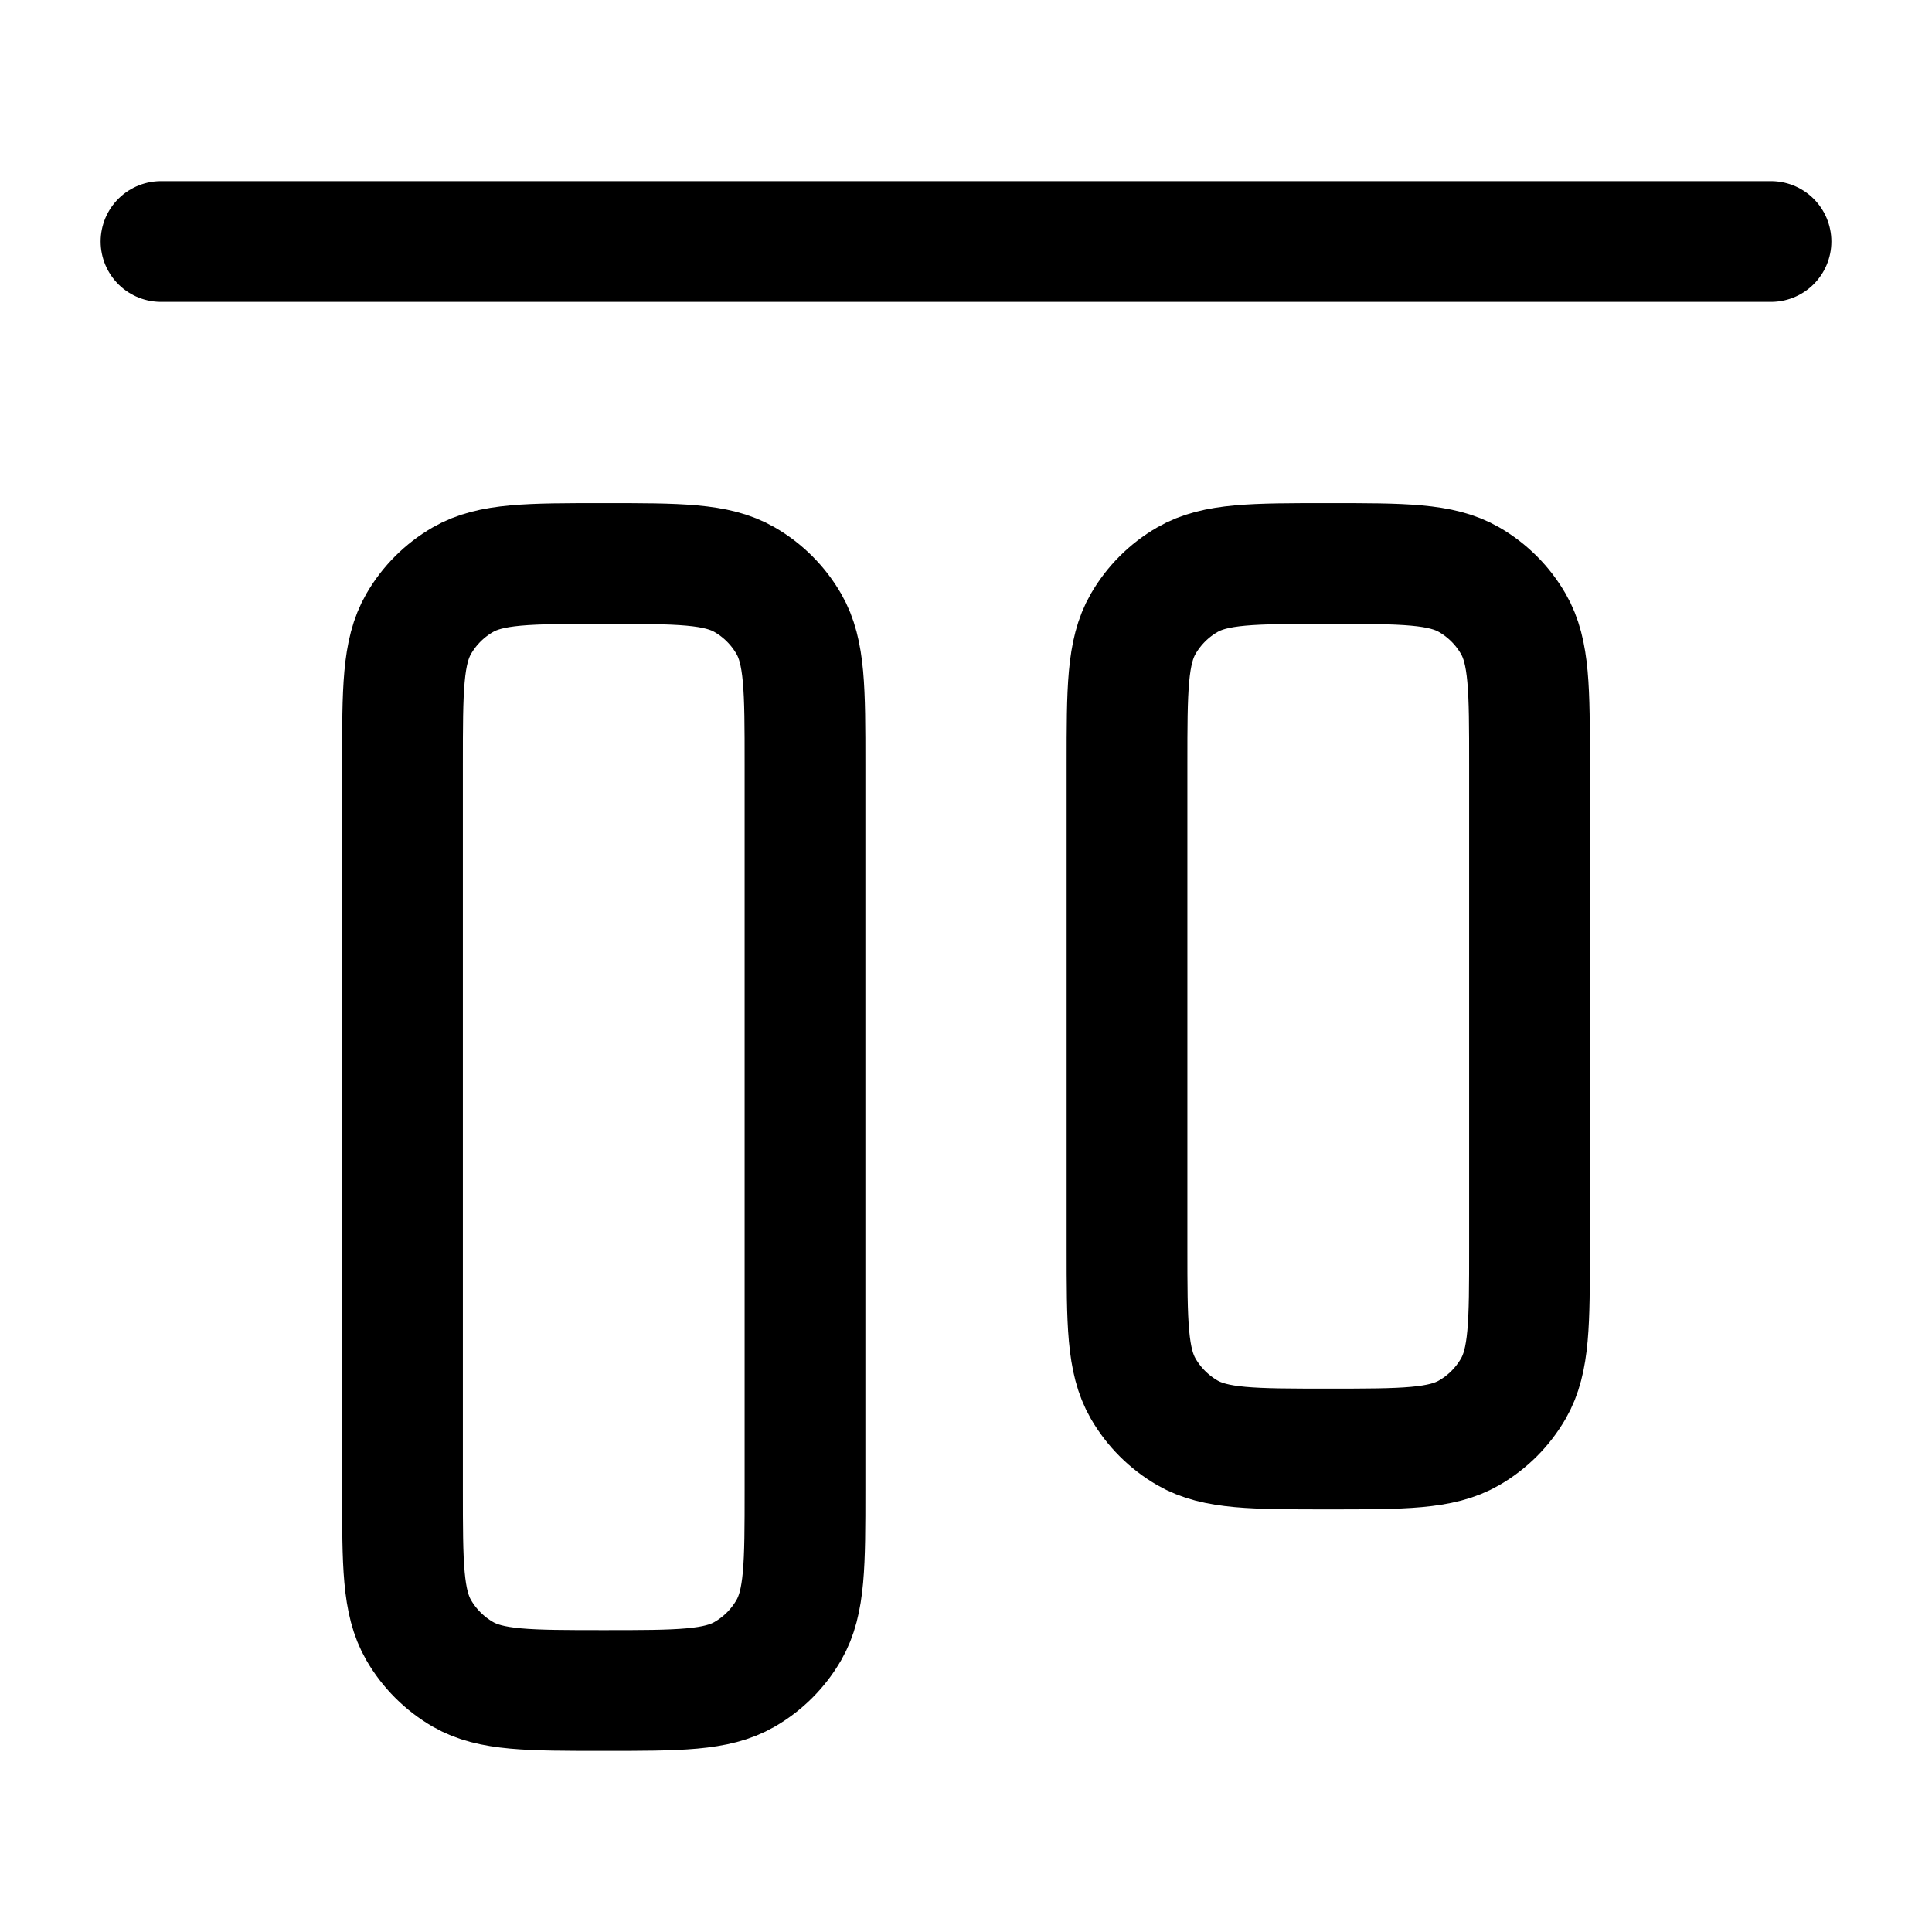
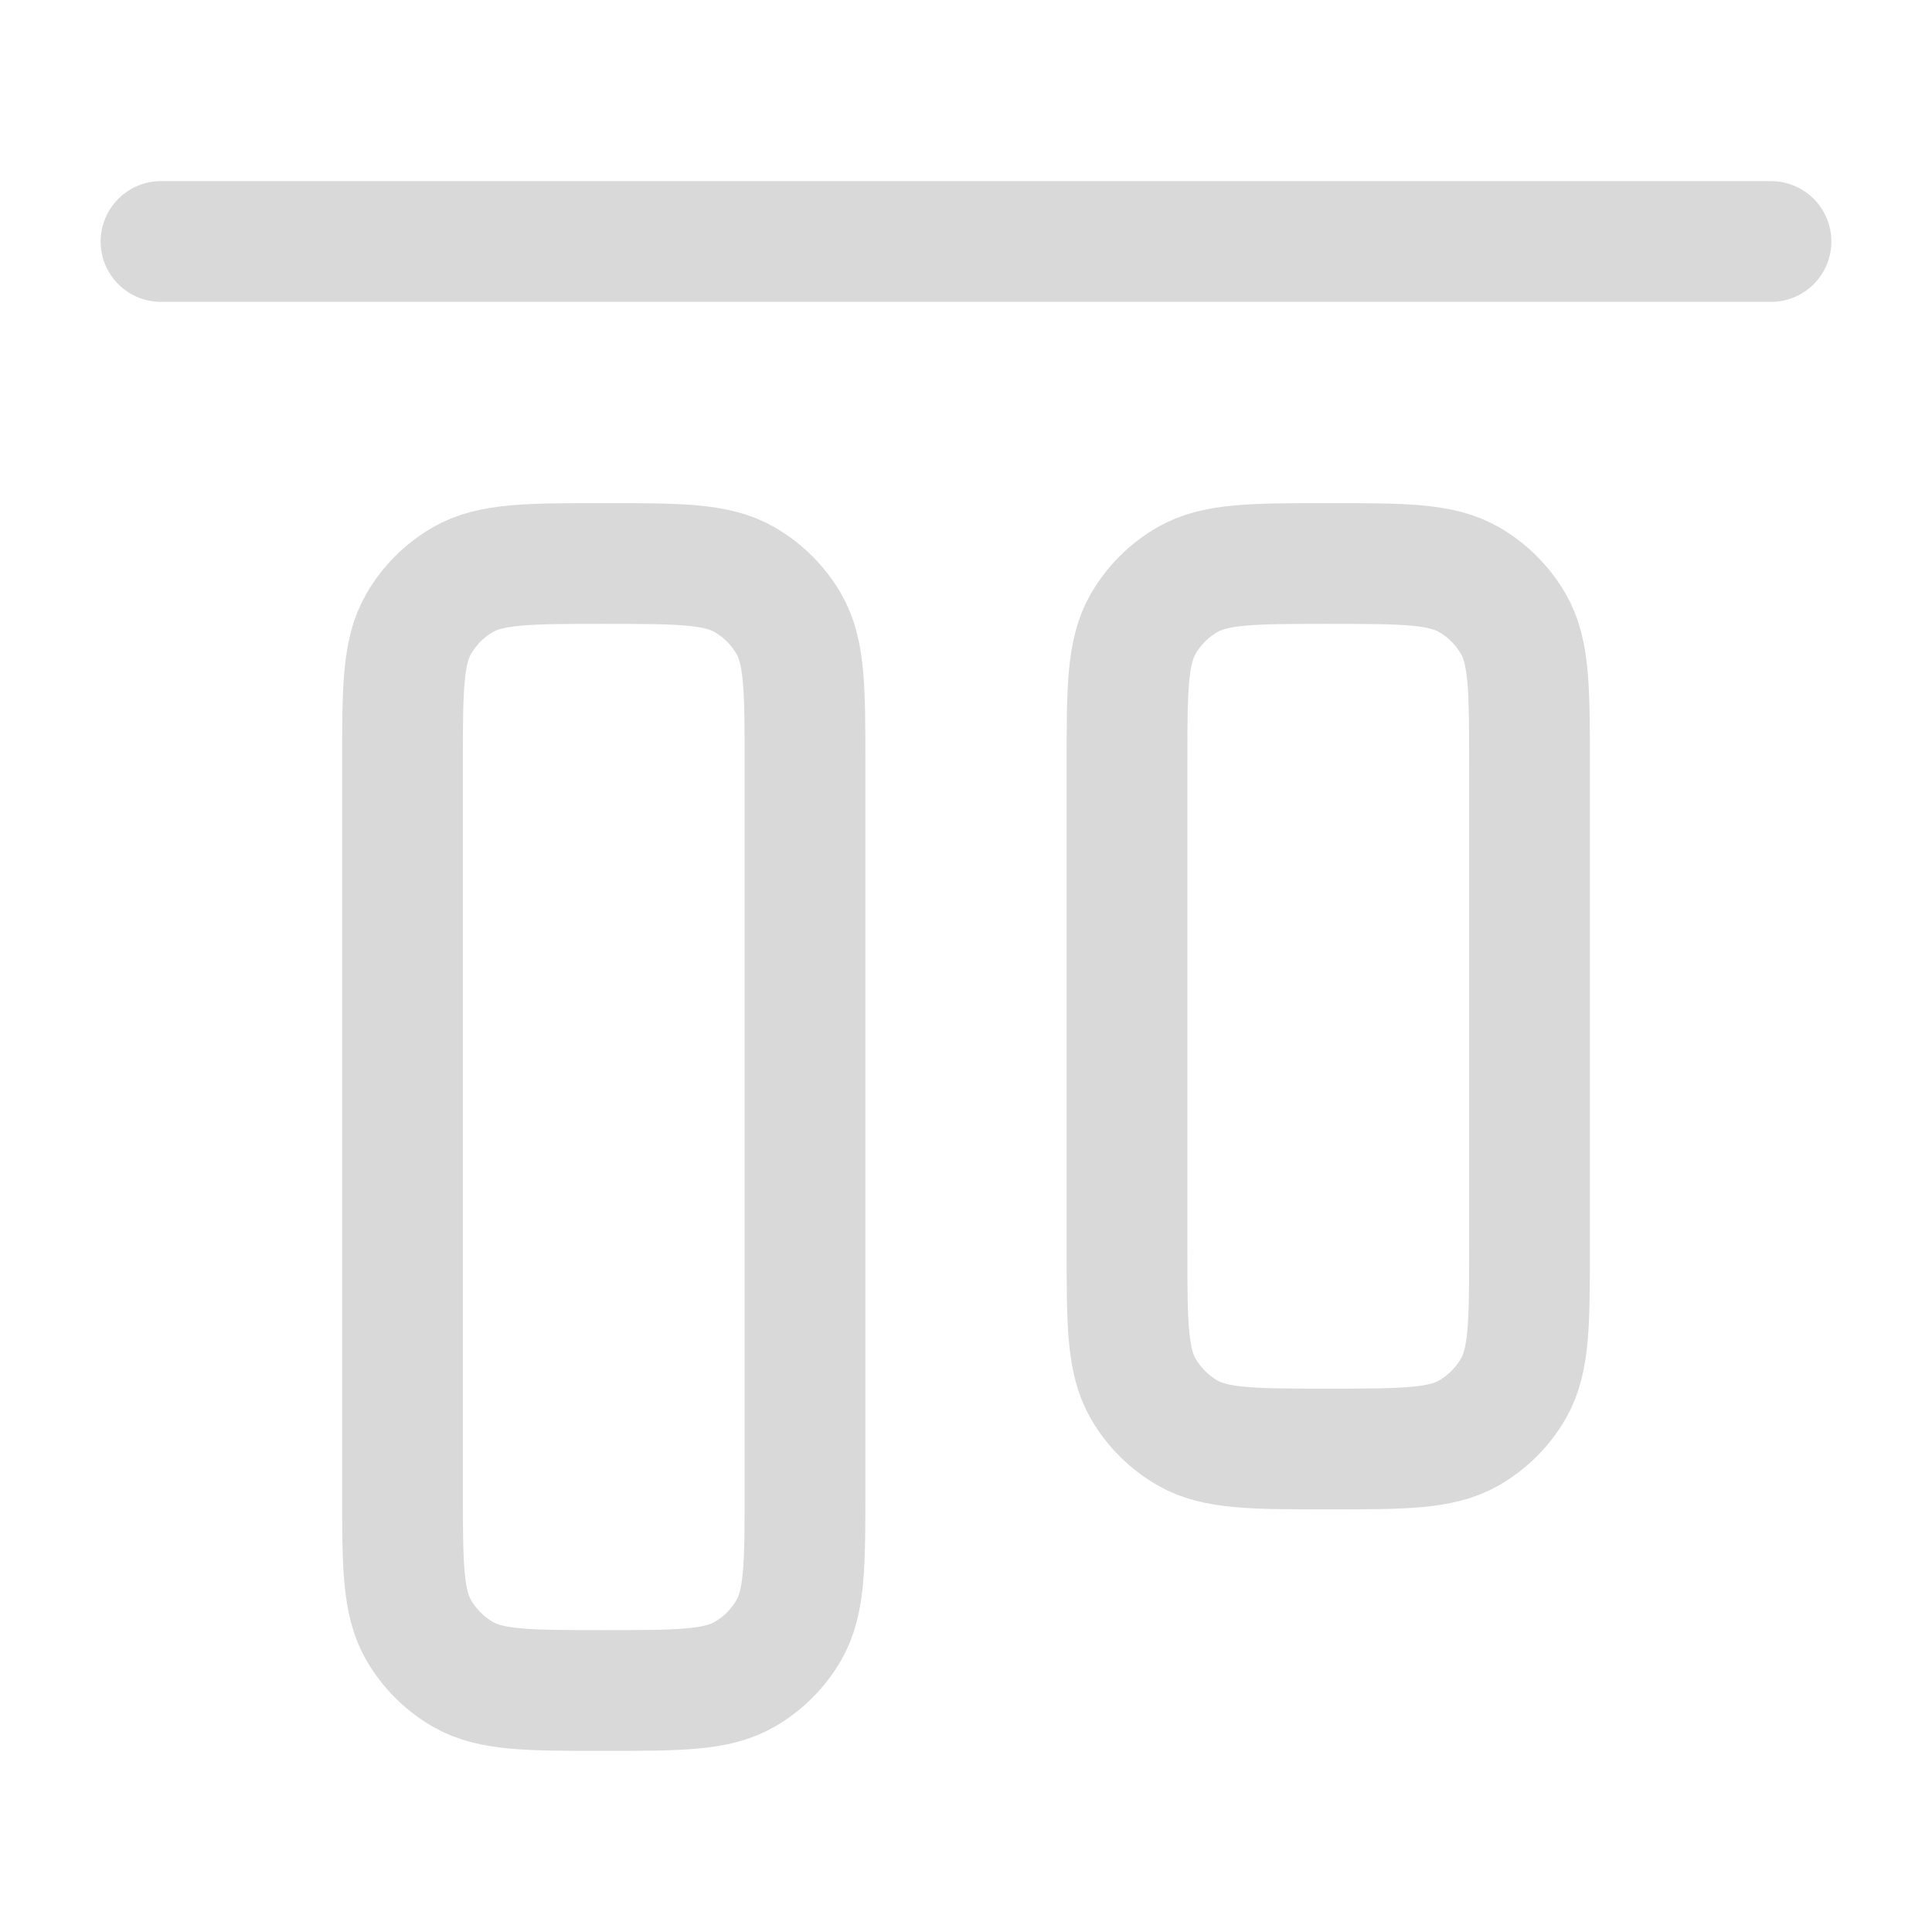
<svg xmlns="http://www.w3.org/2000/svg" width="24" height="24" viewBox="0 0 24 24">
-   <path fill="none" stroke="currentColor" stroke-linecap="round" stroke-width="1.5" d="M2 3h20M7.5 7c-.935 0-1.402 0-1.75.201a1.5 1.5 0 0 0-.549.549C5 8.098 5 8.565 5 9.5v9c0 .935 0 1.402.201 1.75c.132.228.321.417.549.549C6.098 21 6.565 21 7.5 21s1.402 0 1.75-.201a1.5 1.5 0 0 0 .549-.549C10 19.902 10 19.435 10 18.5v-9c0-.935 0-1.402-.201-1.75a1.5 1.5 0 0 0-.549-.549C8.902 7 8.435 7 7.5 7Zm9 0c-.935 0-1.402 0-1.75.201a1.5 1.5 0 0 0-.549.549C14 8.098 14 8.565 14 9.5v6c0 .935 0 1.402.201 1.75c.132.228.321.417.549.549C15.098 18 15.565 18 16.5 18s1.402 0 1.75-.201a1.5 1.5 0 0 0 .549-.549C19 16.902 19 16.435 19 15.5v-6c0-.935 0-1.402-.201-1.75a1.5 1.5 0 0 0-.549-.549C17.902 7 17.435 7 16.5 7Z" />
+   <path fill="none" stroke="#d9d9d9" stroke-linecap="round" stroke-width="1.5" d="M2 3h20M7.5 7c-.935 0-1.402 0-1.75.201a1.5 1.5 0 0 0-.549.549C5 8.098 5 8.565 5 9.5v9c0 .935 0 1.402.201 1.75c.132.228.321.417.549.549C6.098 21 6.565 21 7.5 21s1.402 0 1.75-.201a1.5 1.5 0 0 0 .549-.549C10 19.902 10 19.435 10 18.5v-9c0-.935 0-1.402-.201-1.75a1.5 1.5 0 0 0-.549-.549C8.902 7 8.435 7 7.5 7Zm9 0c-.935 0-1.402 0-1.75.201a1.5 1.5 0 0 0-.549.549C14 8.098 14 8.565 14 9.5v6c0 .935 0 1.402.201 1.75c.132.228.321.417.549.549C15.098 18 15.565 18 16.5 18s1.402 0 1.75-.201a1.5 1.5 0 0 0 .549-.549C19 16.902 19 16.435 19 15.5v-6c0-.935 0-1.402-.201-1.75a1.5 1.5 0 0 0-.549-.549C17.902 7 17.435 7 16.5 7Z" />
</svg>
